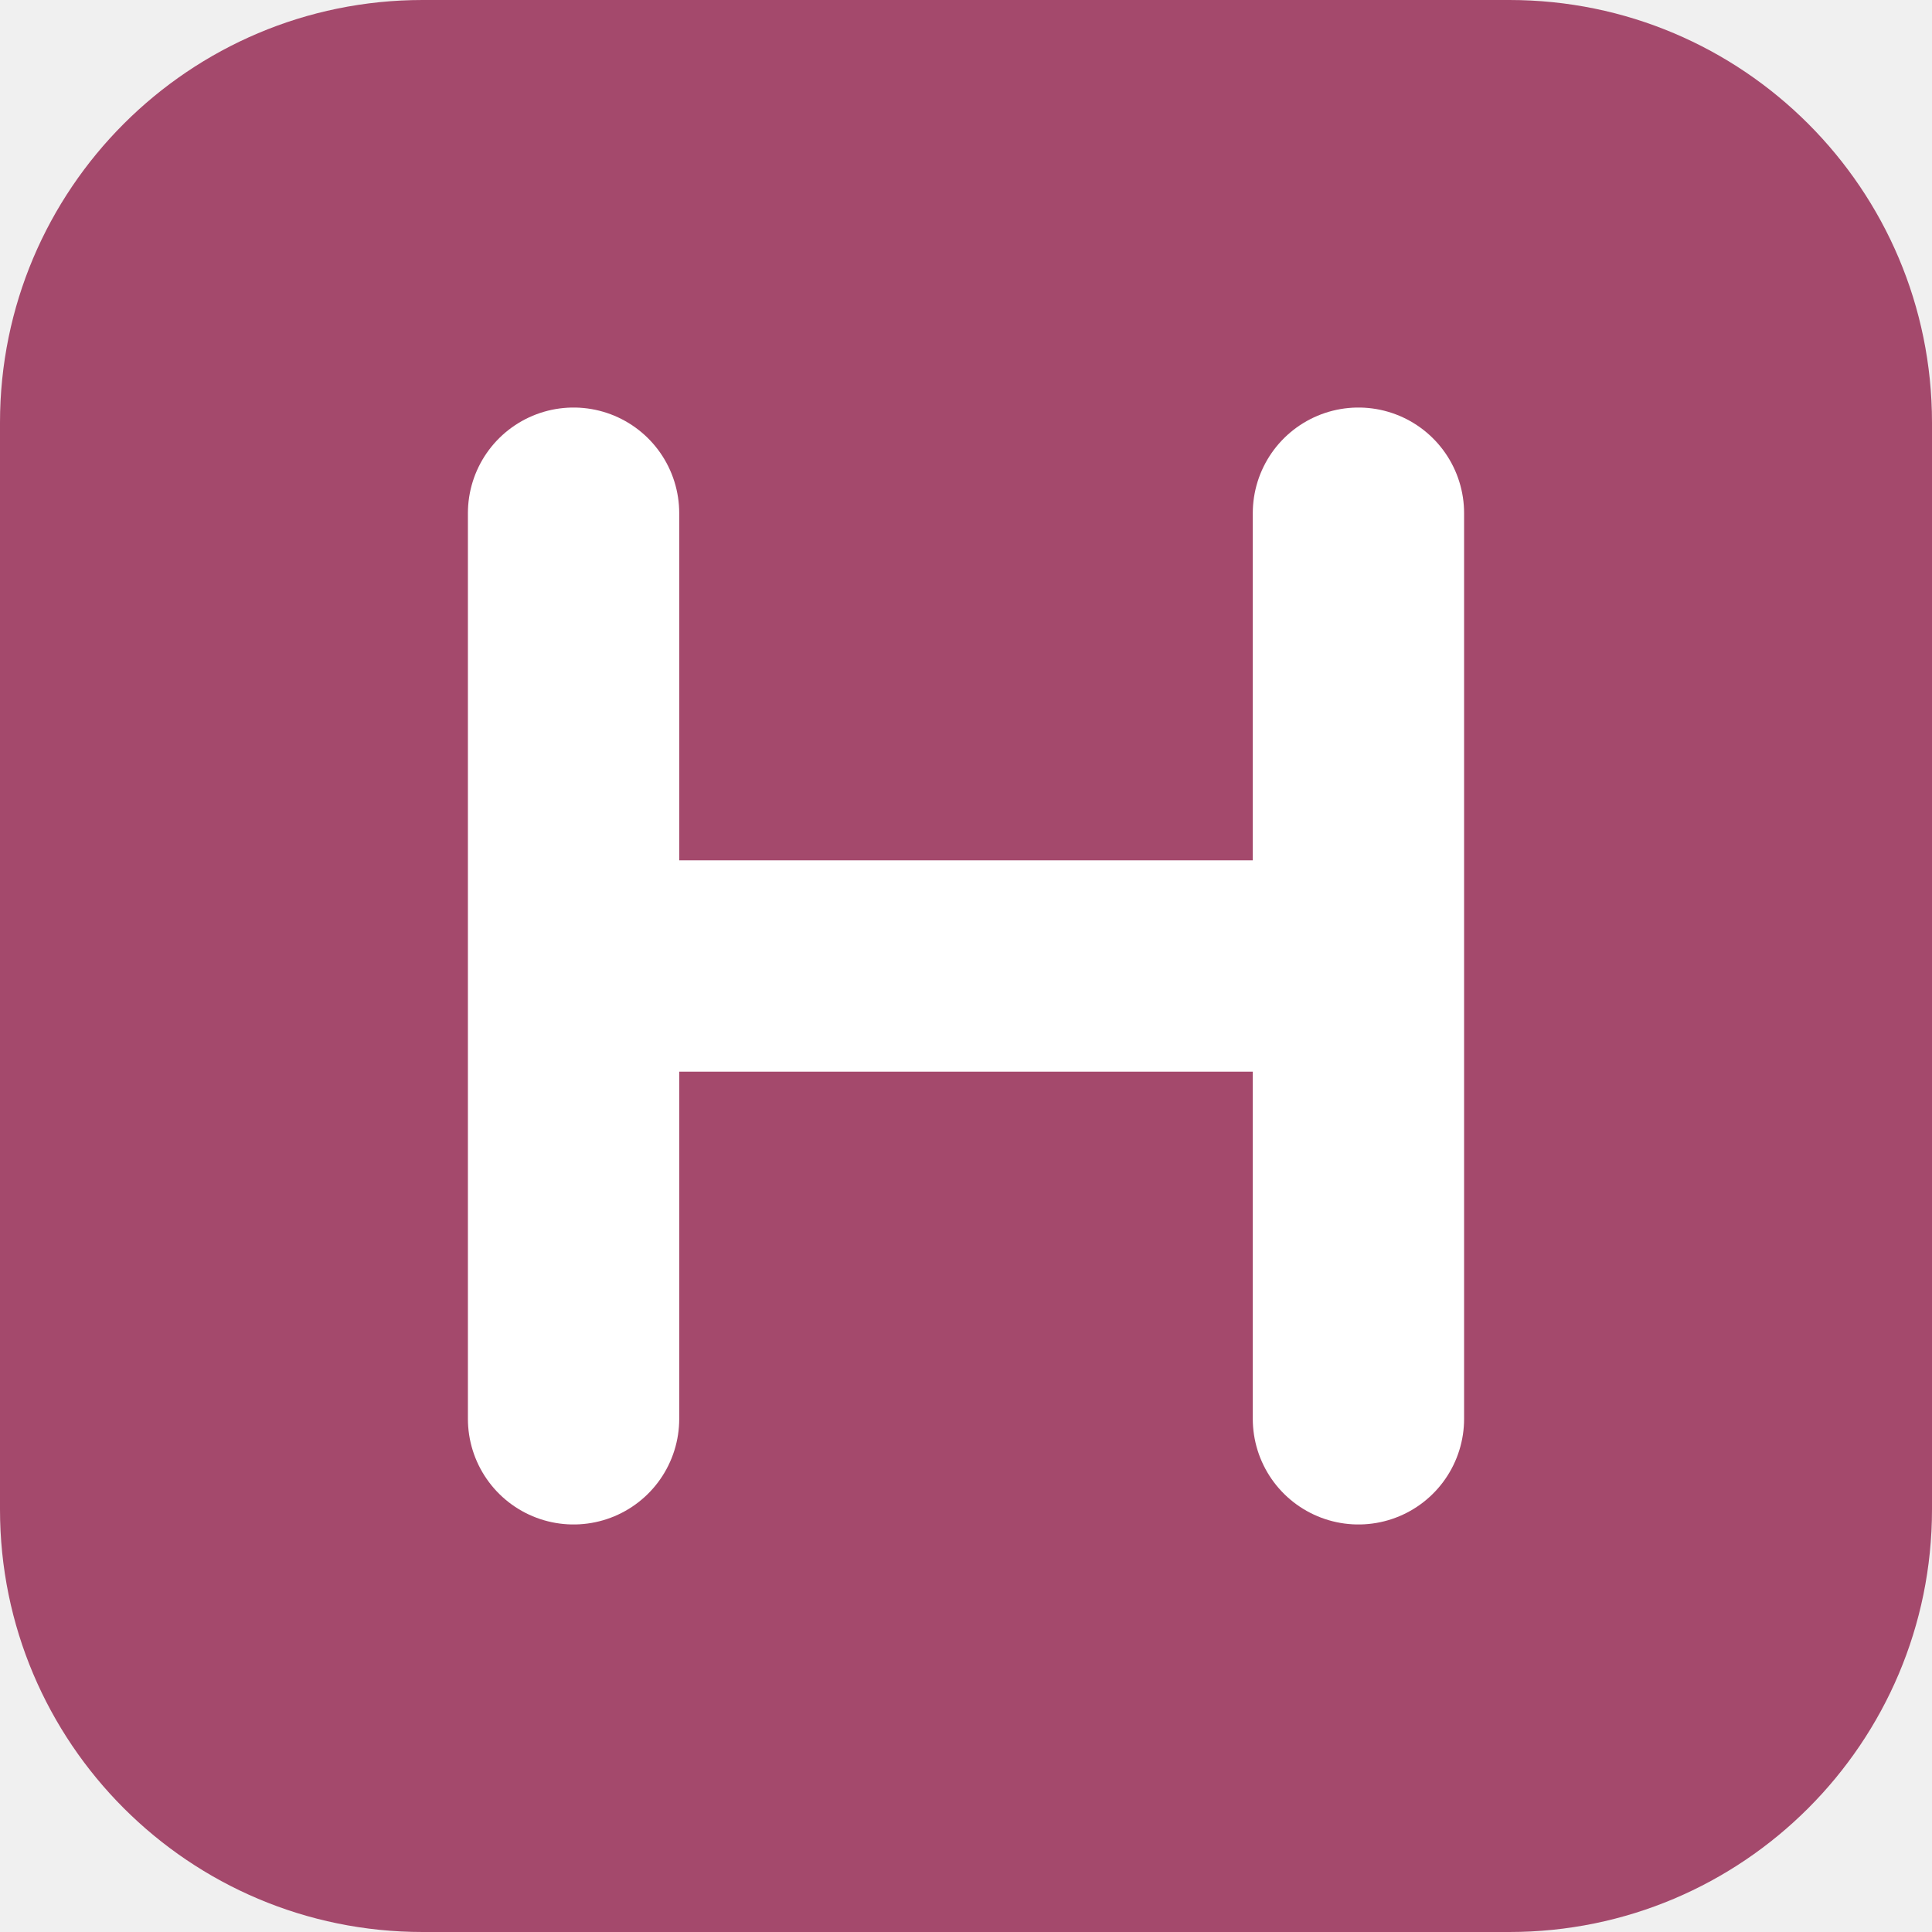
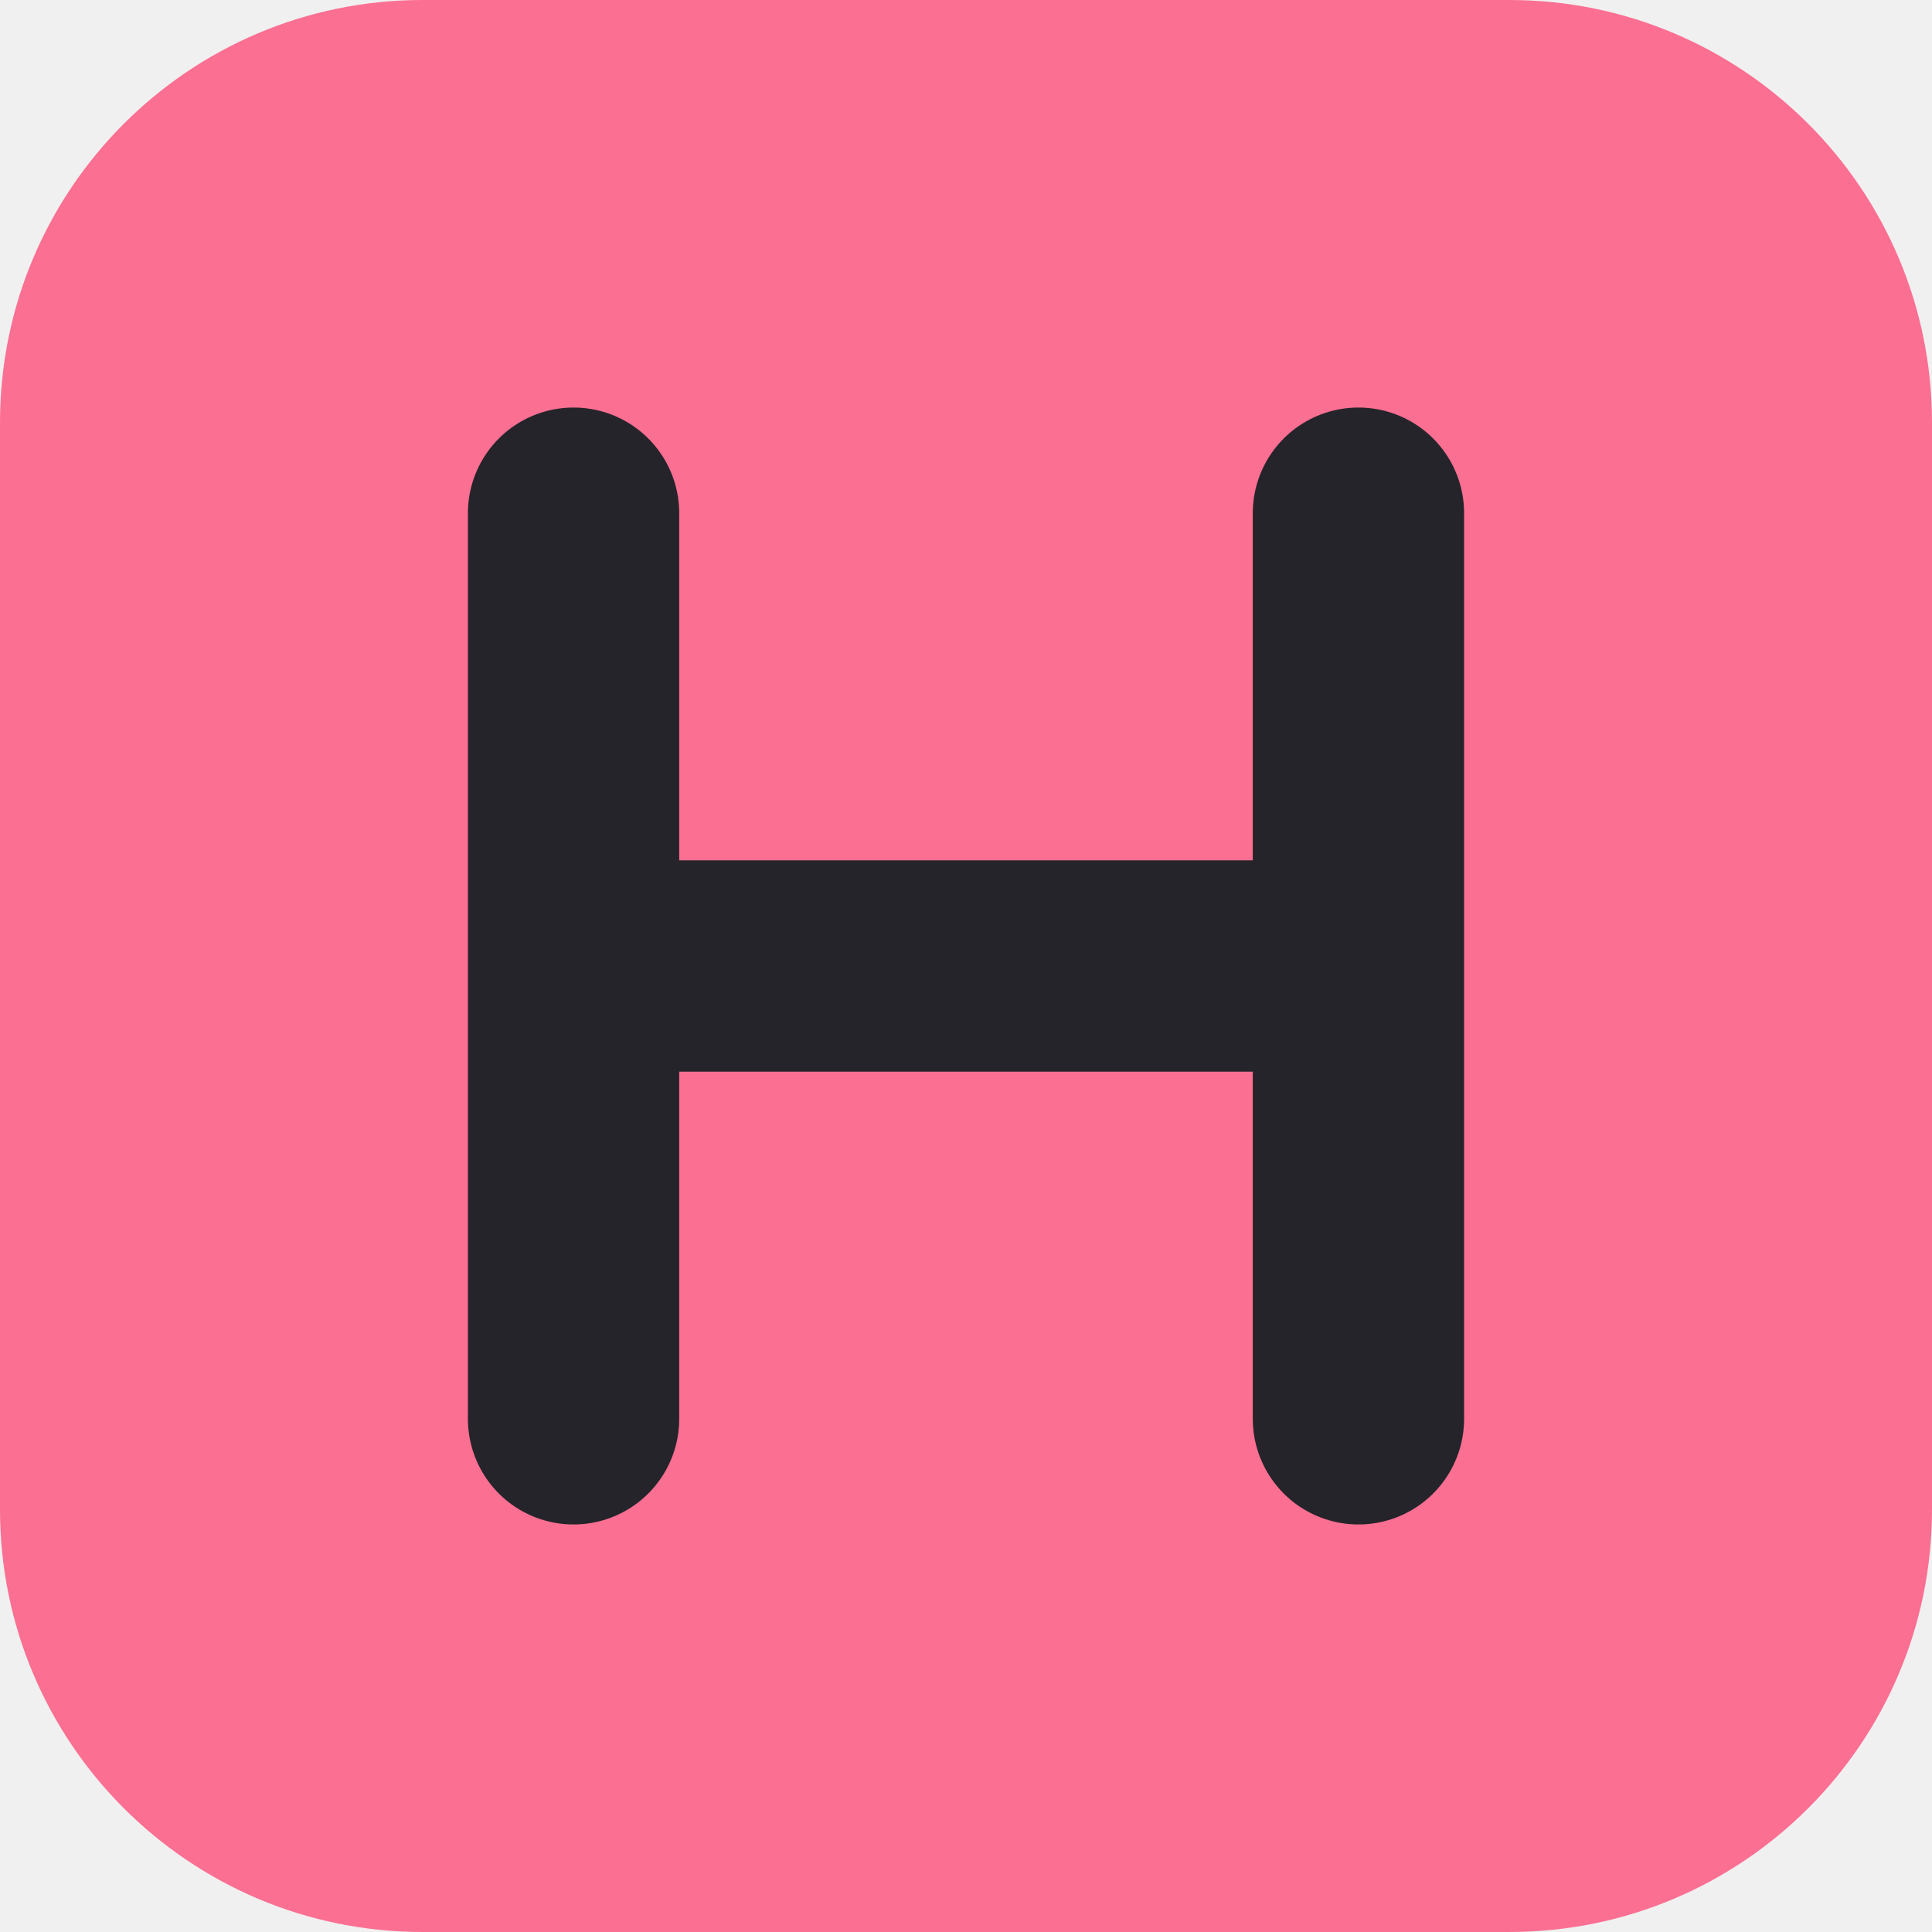
<svg xmlns="http://www.w3.org/2000/svg" viewBox="0 0 64 64">
-   <rect width="64" height="64" rx="14" fill="#a4496c" />
-   <path d="M19 17v30m26-30v30M19 32h26" fill="none" stroke="#fff" stroke-linecap="round" stroke-width="7" />
+   <rect width="64" height="64" rx="14" fill="#FB6F92" />
+   <path d="M19 17v30m26-30v30M19 32h26" fill="none" stroke="#25242a" stroke-linecap="round" stroke-width="7" />
</svg>
